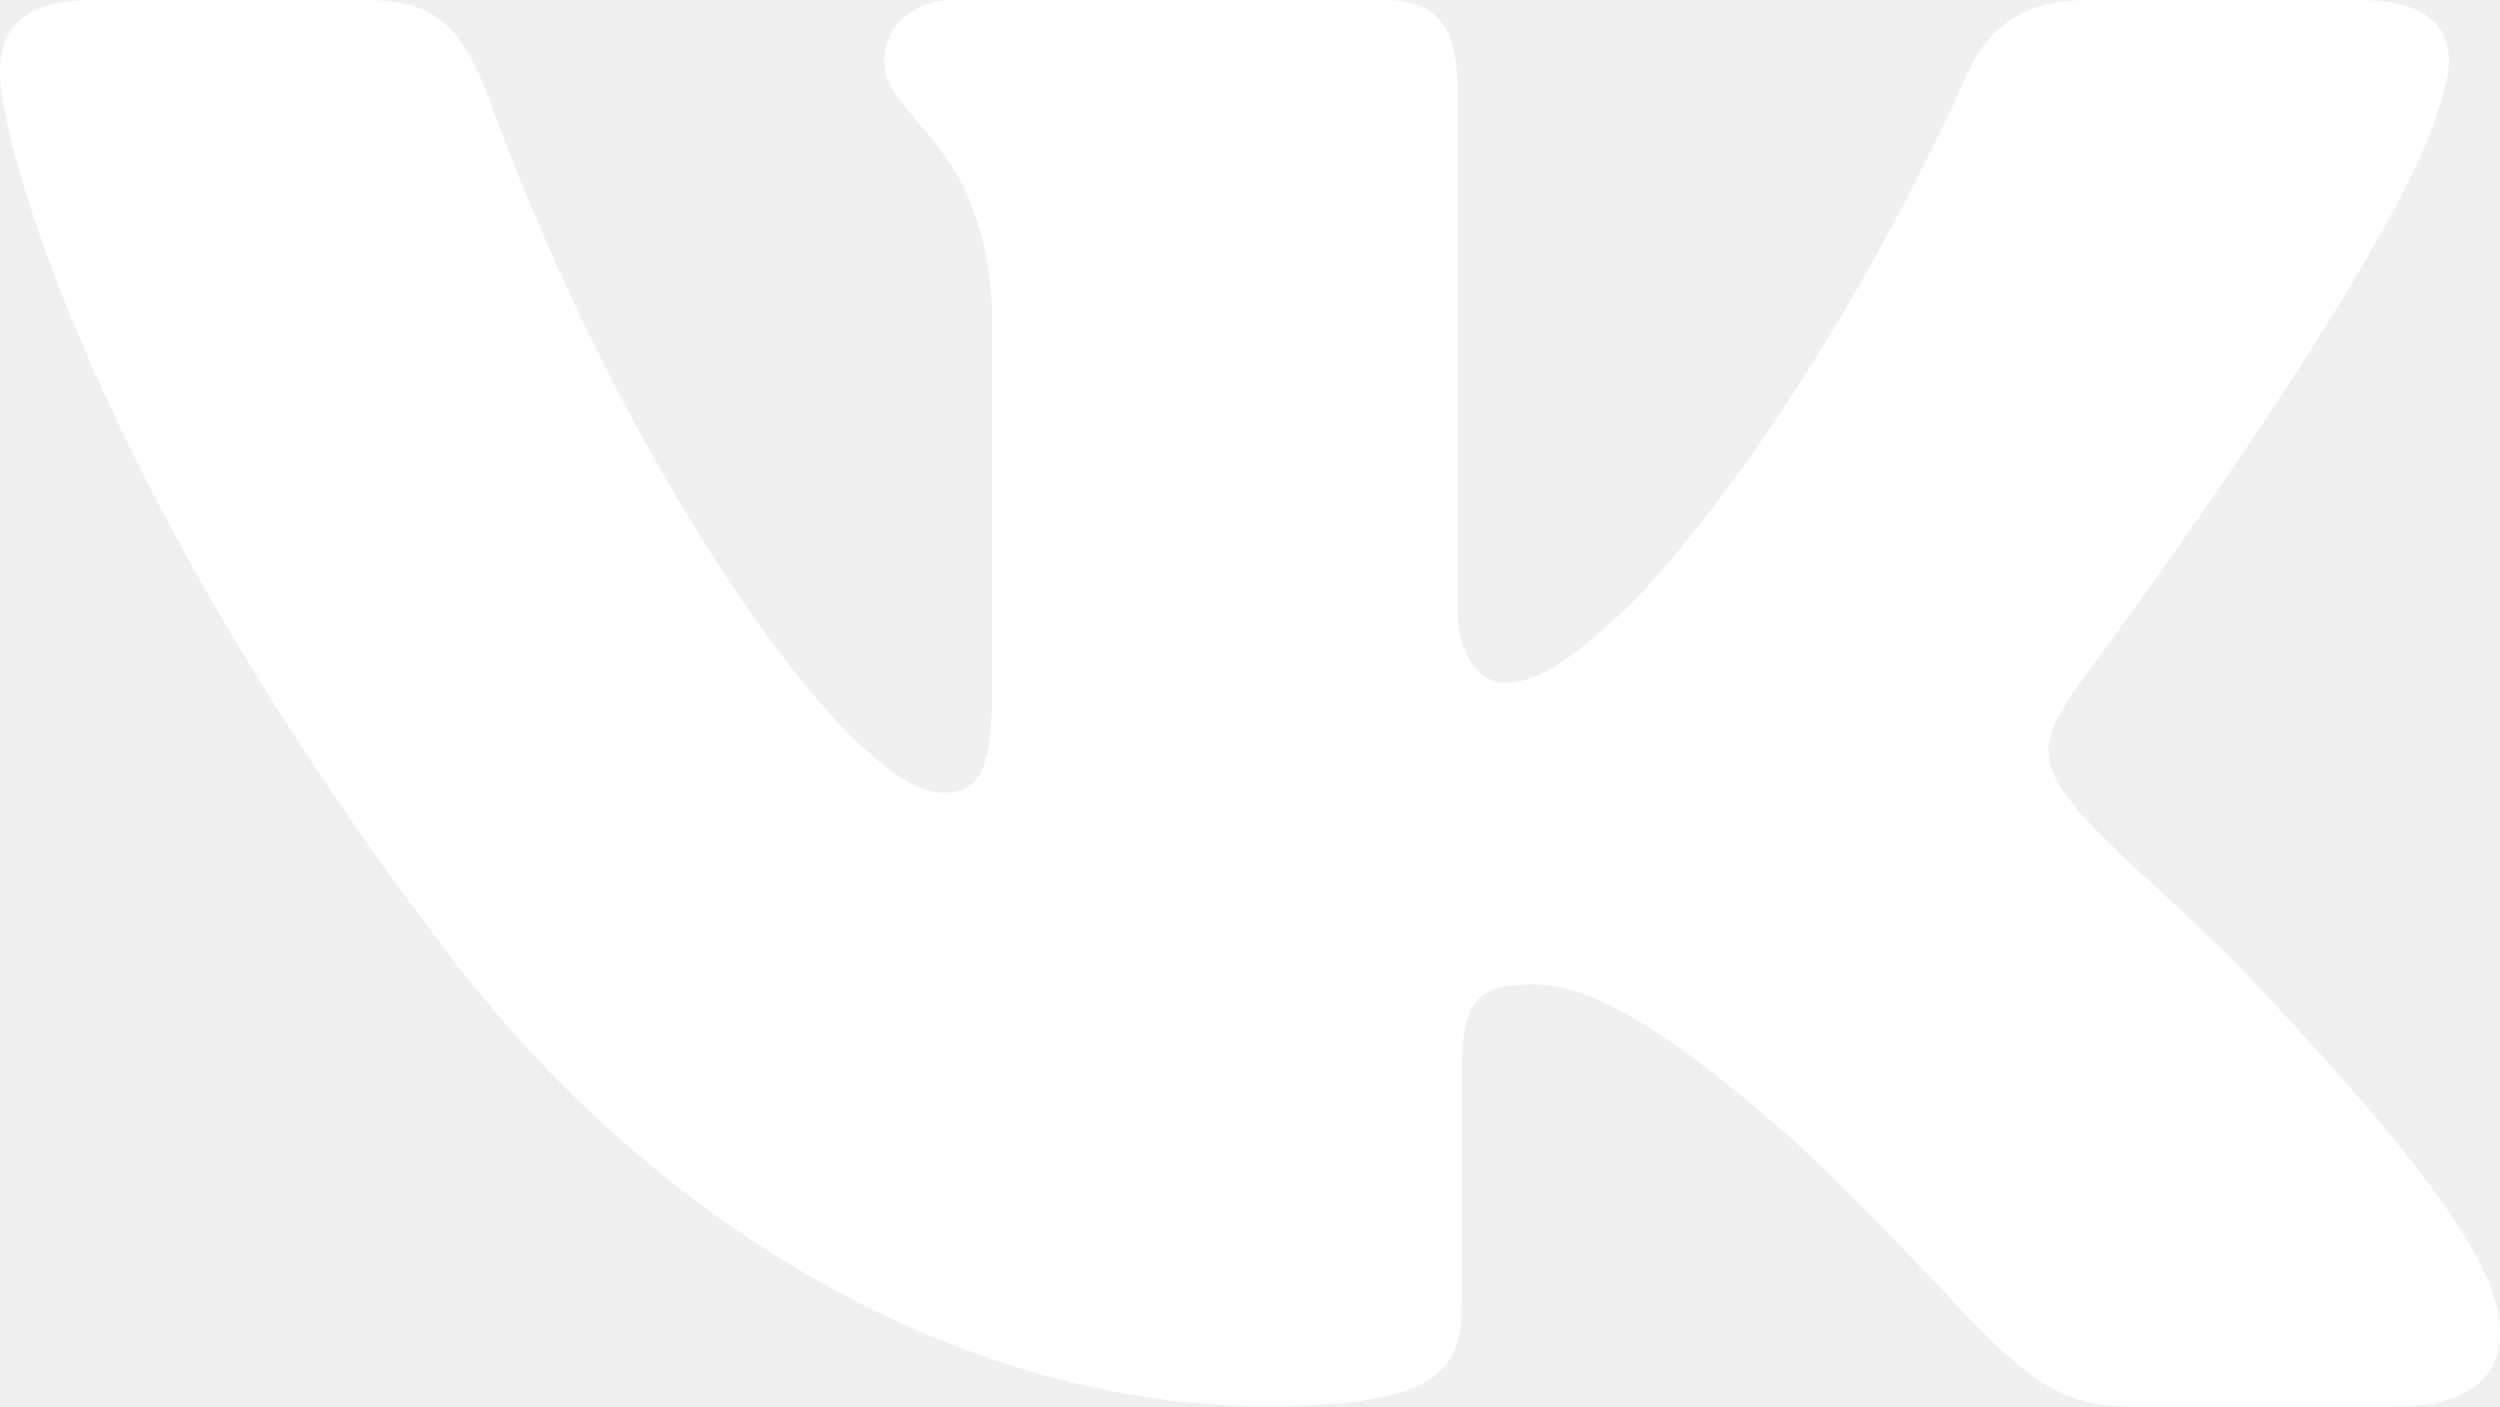
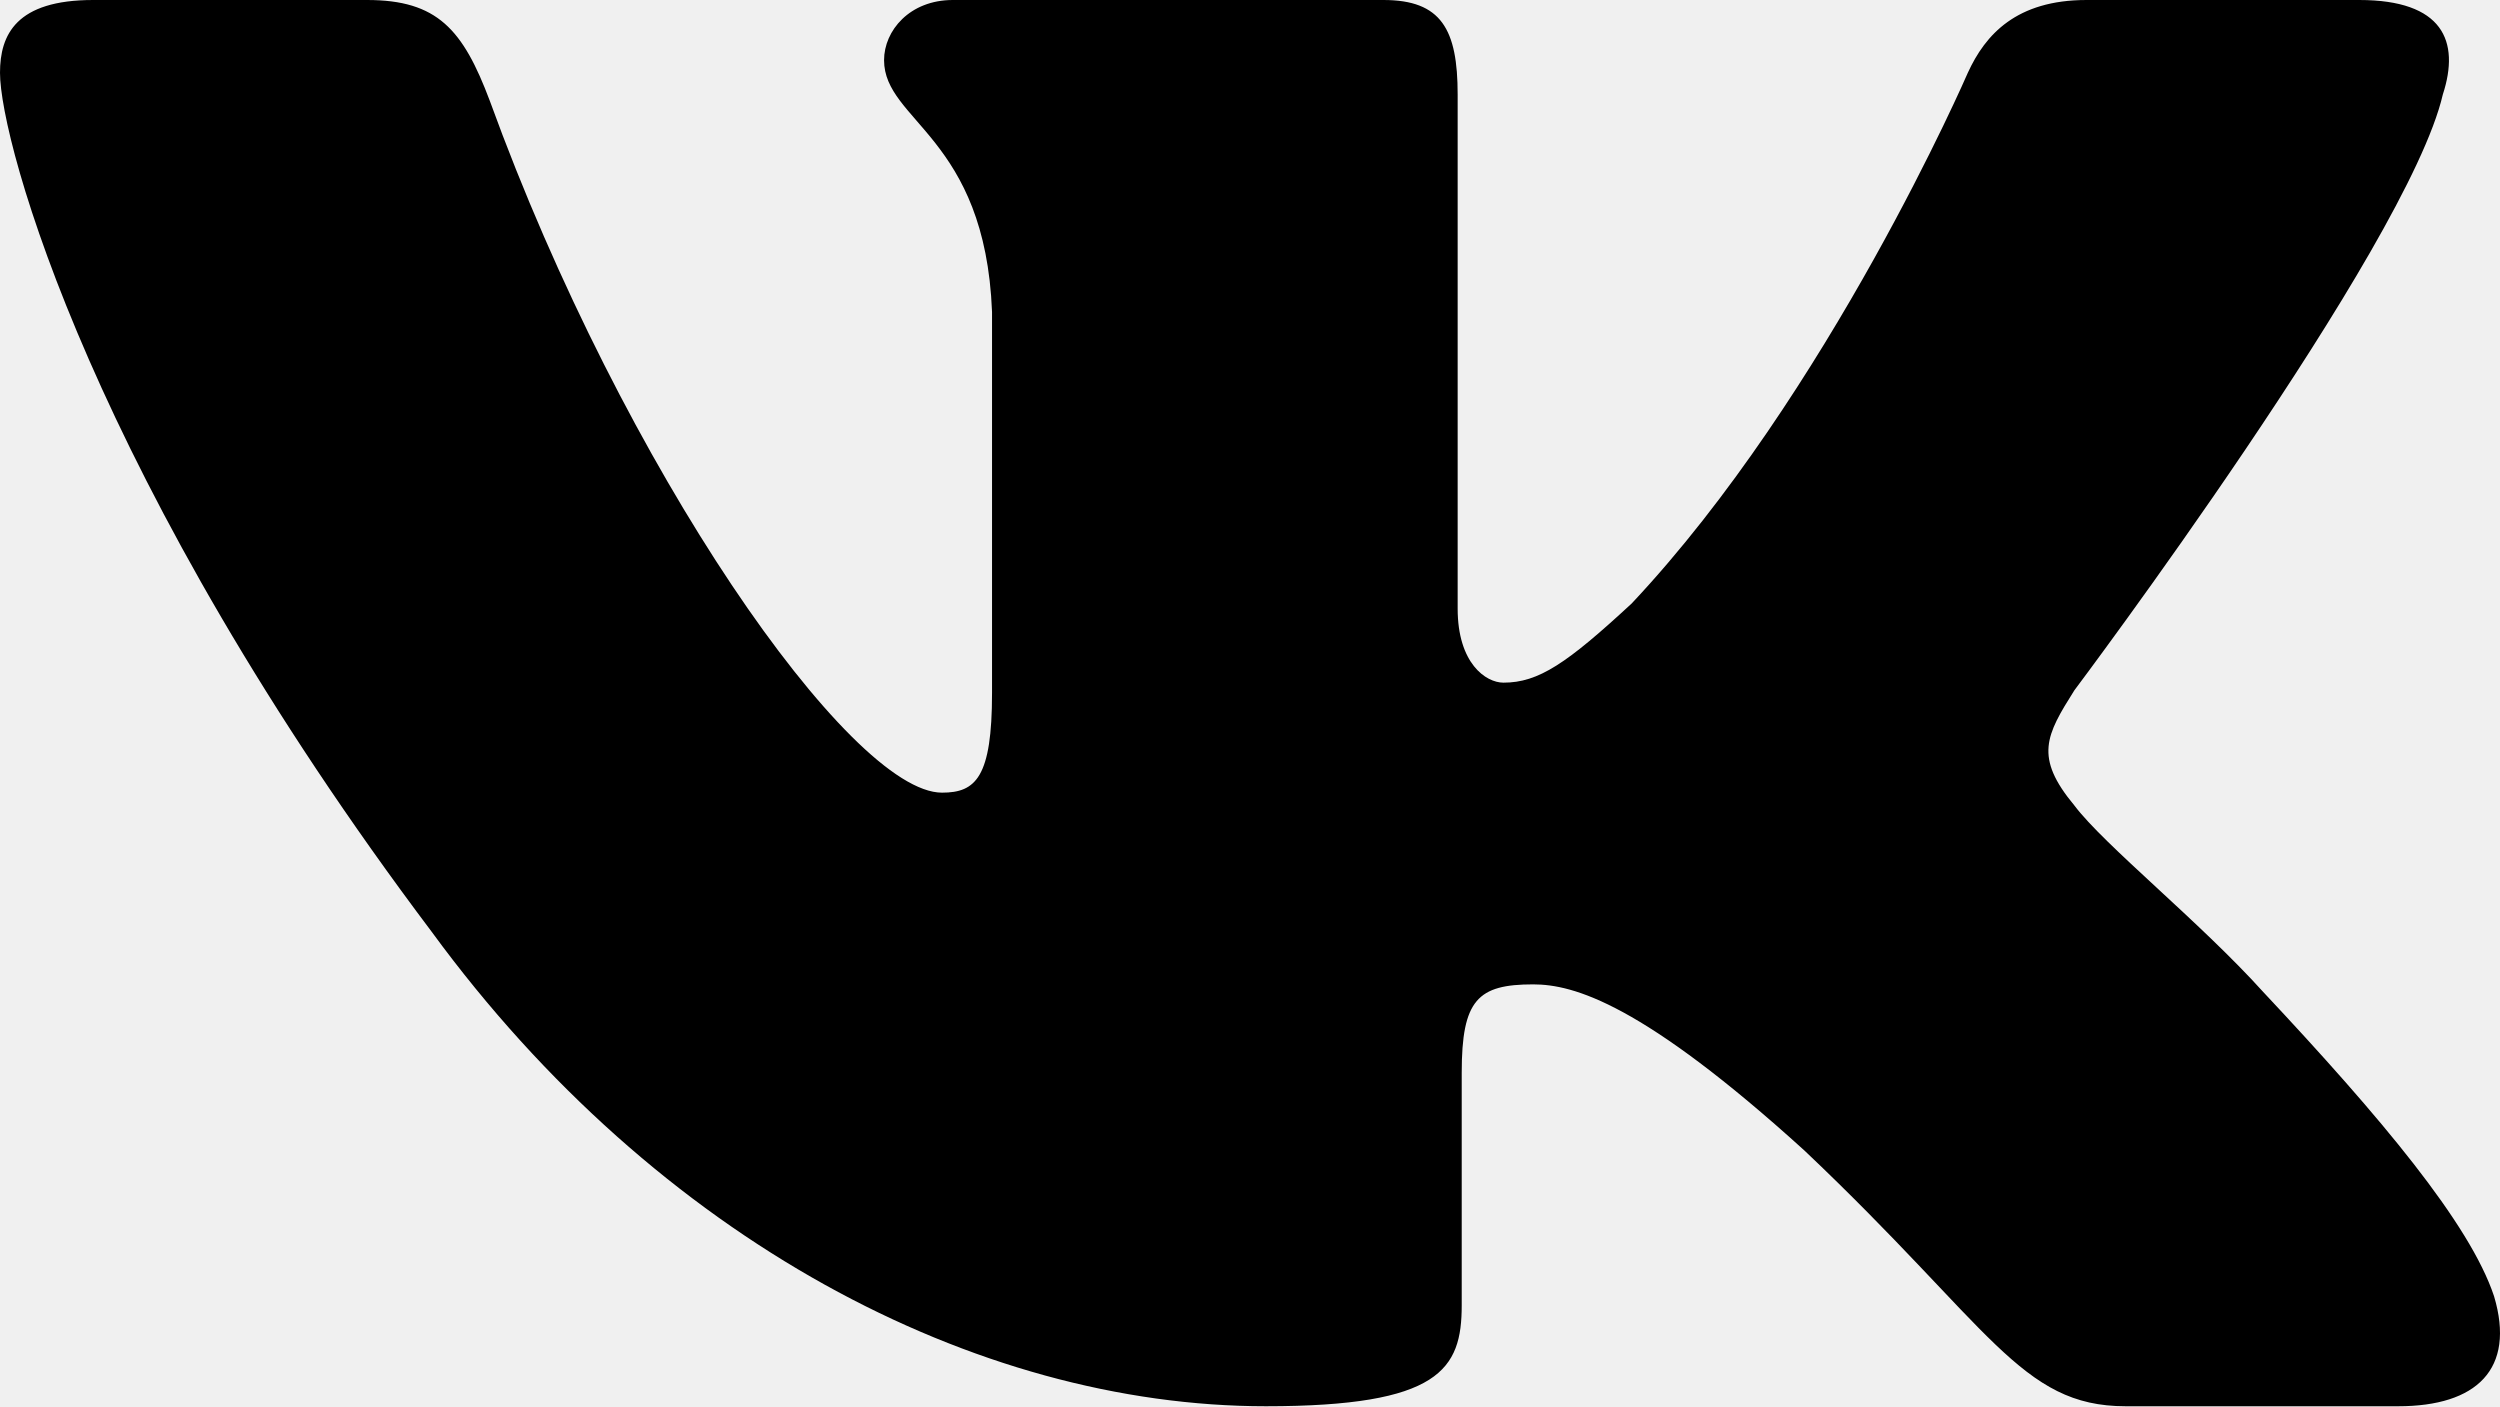
<svg xmlns="http://www.w3.org/2000/svg" width="16" height="9" viewBox="0 0 16 9" fill="none">
-   <path d="M15.634 0.605C15.746 0.262 15.634 0 15.099 0H13.354C12.905 0 12.706 0.221 12.594 0.466C12.594 0.466 11.704 2.52 10.443 3.862C10.028 4.246 9.847 4.369 9.622 4.369C9.51 4.369 9.329 4.246 9.329 3.895V0.605C9.329 0.188 9.225 0 8.854 0H6.098C5.822 0 5.658 0.196 5.658 0.385C5.658 0.777 6.305 0.875 6.349 1.996V4.435C6.349 4.975 6.245 5.073 6.029 5.073C5.442 5.073 3.991 3.003 3.135 0.646C2.963 0.188 2.799 0 2.349 0H0.596C0.104 0 4.11874e-08 0.221 4.11874e-08 0.466C4.11874e-08 0.908 0.596 3.085 2.764 5.965C4.207 7.936 6.245 9 8.102 9C9.216 9 9.355 8.763 9.355 8.354V6.865C9.355 6.398 9.458 6.3 9.812 6.3C10.072 6.3 10.512 6.423 11.549 7.364C12.741 8.493 12.931 9 13.604 9H15.349C15.85 9 16.101 8.763 15.962 8.296C15.807 7.83 15.237 7.151 14.485 6.349C14.079 5.899 13.466 5.408 13.276 5.155C13.017 4.844 13.095 4.705 13.276 4.418C13.276 4.418 15.409 1.579 15.634 0.605Z" fill="white" />
+   <path d="M15.634 0.605C15.746 0.262 15.634 0 15.099 0H13.354C12.905 0 12.706 0.221 12.594 0.466C12.594 0.466 11.704 2.52 10.443 3.862C10.028 4.246 9.847 4.369 9.622 4.369C9.51 4.369 9.329 4.246 9.329 3.895V0.605C9.329 0.188 9.225 0 8.854 0H6.098C5.822 0 5.658 0.196 5.658 0.385C5.658 0.777 6.305 0.875 6.349 1.996V4.435C6.349 4.975 6.245 5.073 6.029 5.073C5.442 5.073 3.991 3.003 3.135 0.646C2.963 0.188 2.799 0 2.349 0H0.596C0.104 0 4.11874e-08 0.221 4.11874e-08 0.466C4.11874e-08 0.908 0.596 3.085 2.764 5.965C4.207 7.936 6.245 9 8.102 9C9.216 9 9.355 8.763 9.355 8.354V6.865C9.355 6.398 9.458 6.3 9.812 6.3C10.072 6.3 10.512 6.423 11.549 7.364C12.741 8.493 12.931 9 13.604 9H15.349C15.85 9 16.101 8.763 15.962 8.296C15.807 7.83 15.237 7.151 14.485 6.349C14.079 5.899 13.466 5.408 13.276 5.155C13.017 4.844 13.095 4.705 13.276 4.418C13.276 4.418 15.409 1.579 15.634 0.605Z" fill="currentColor" />
</svg>
